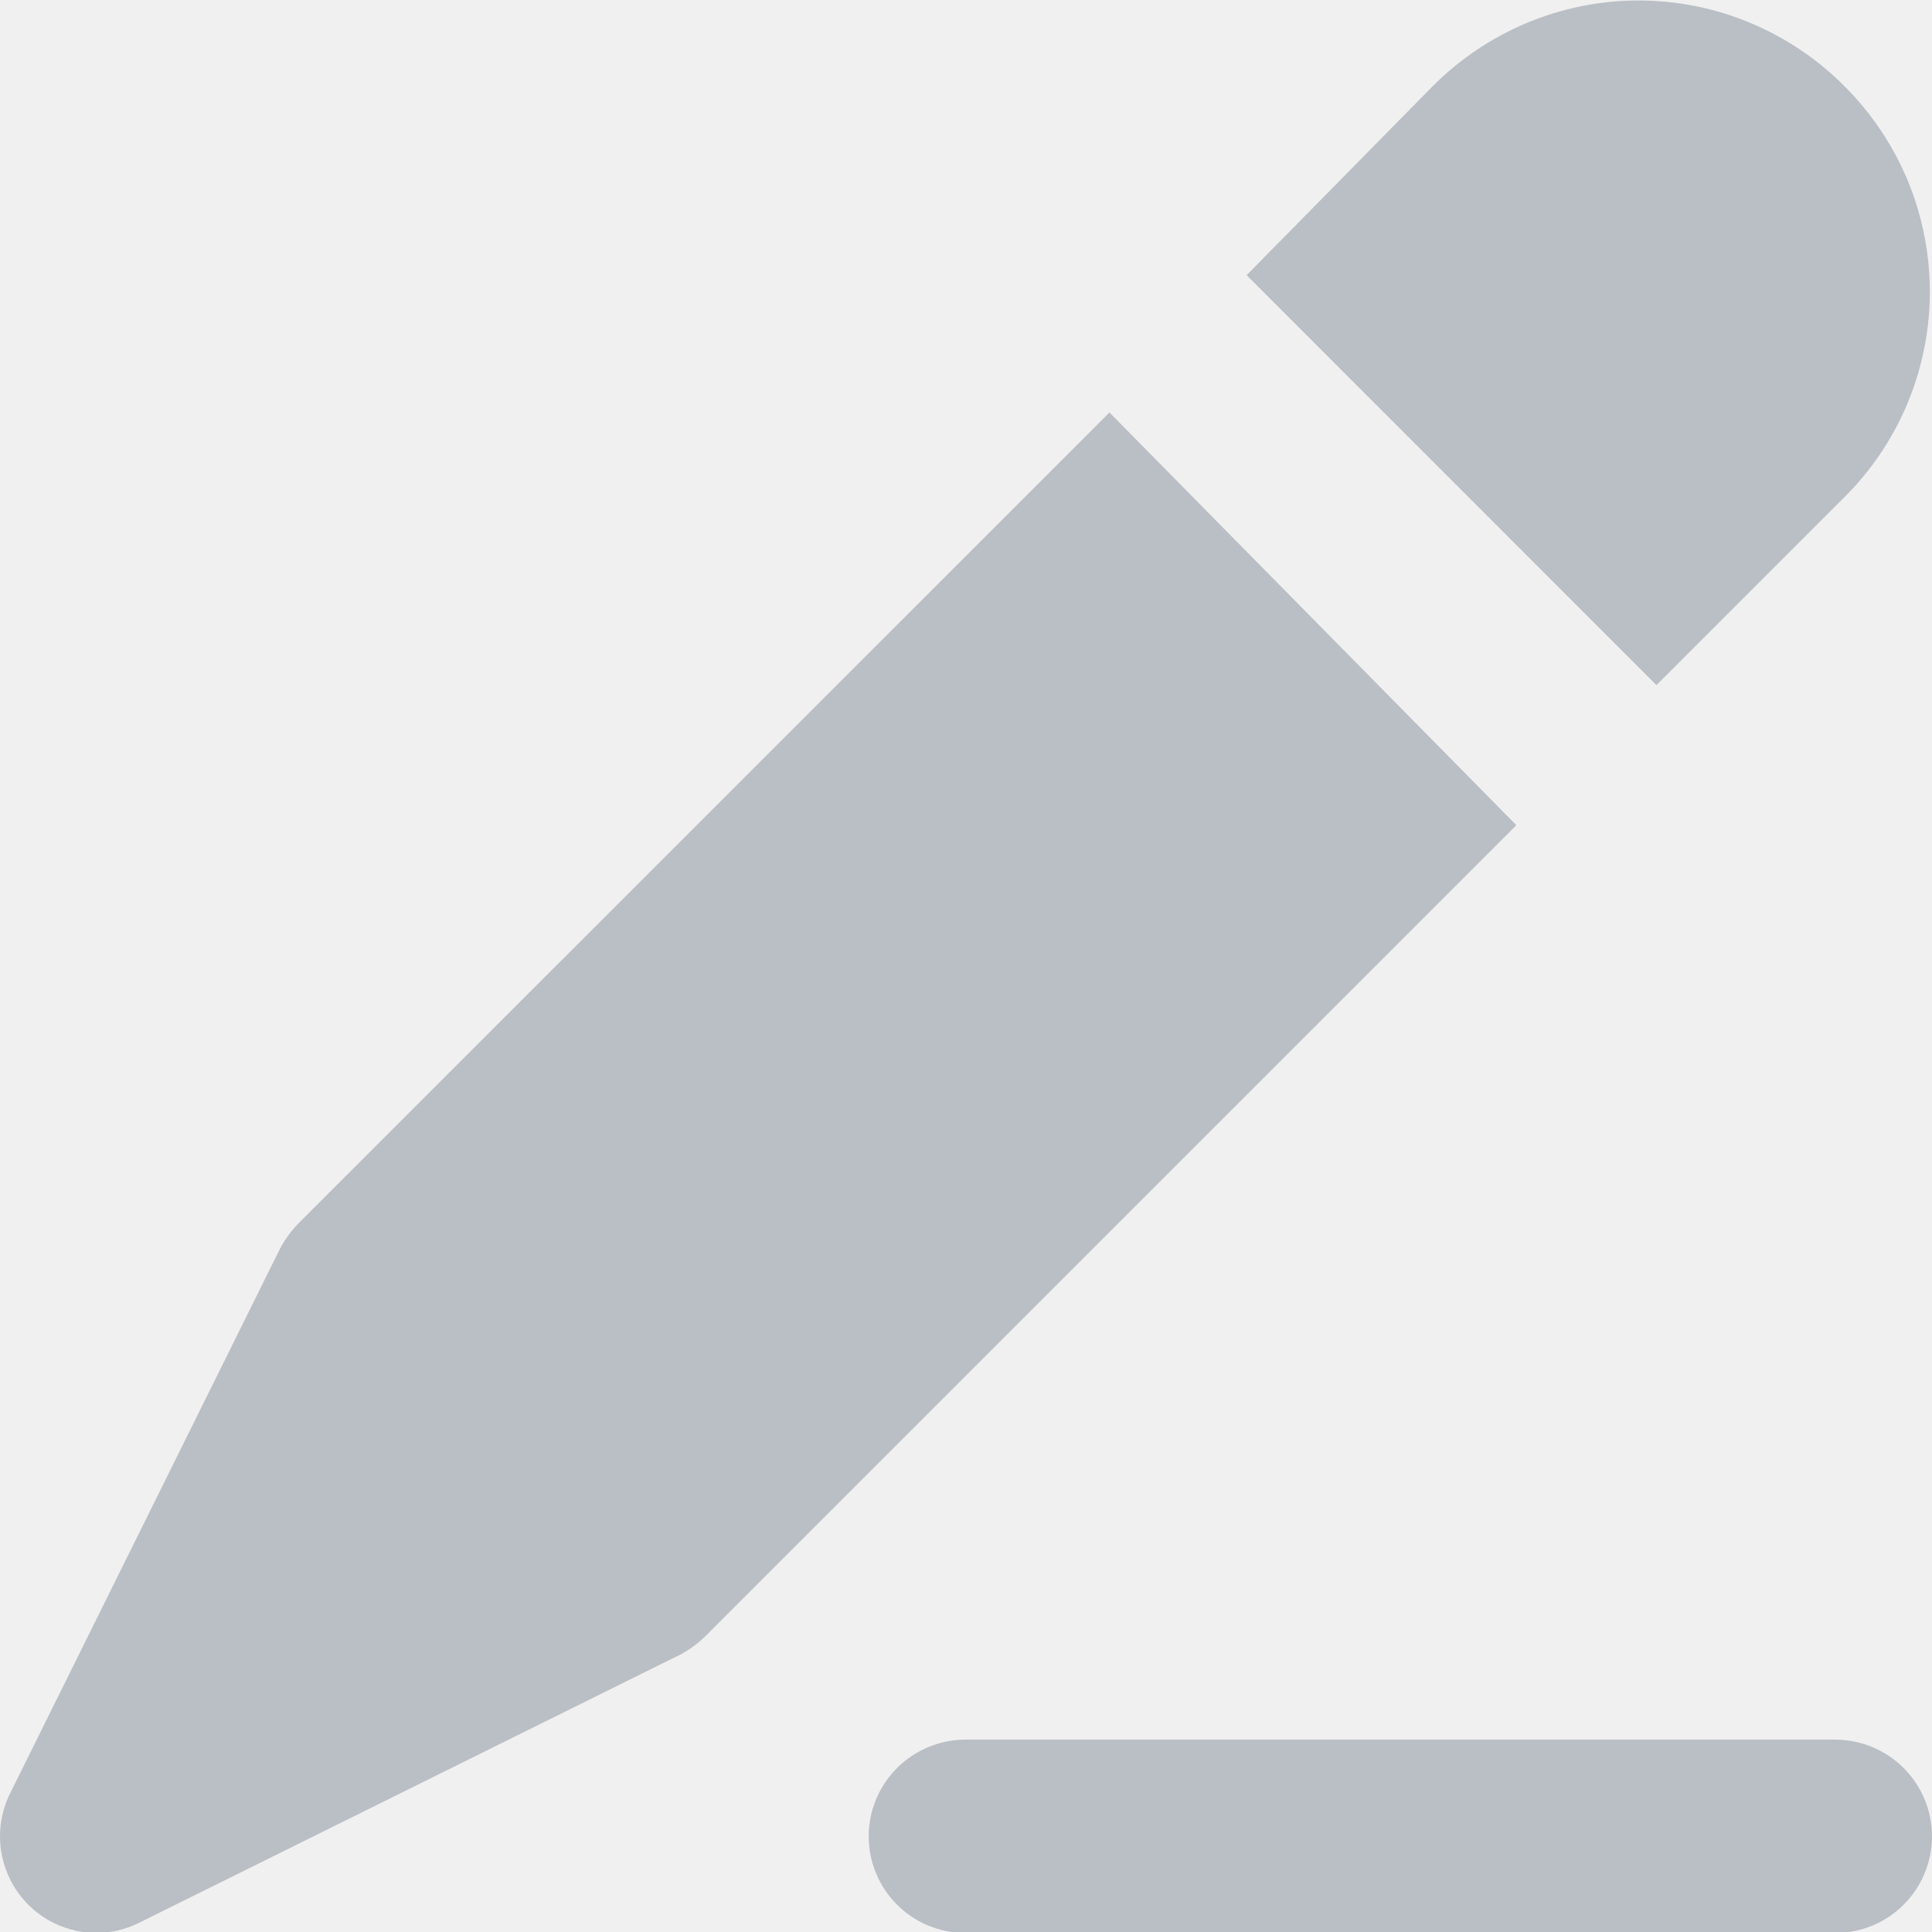
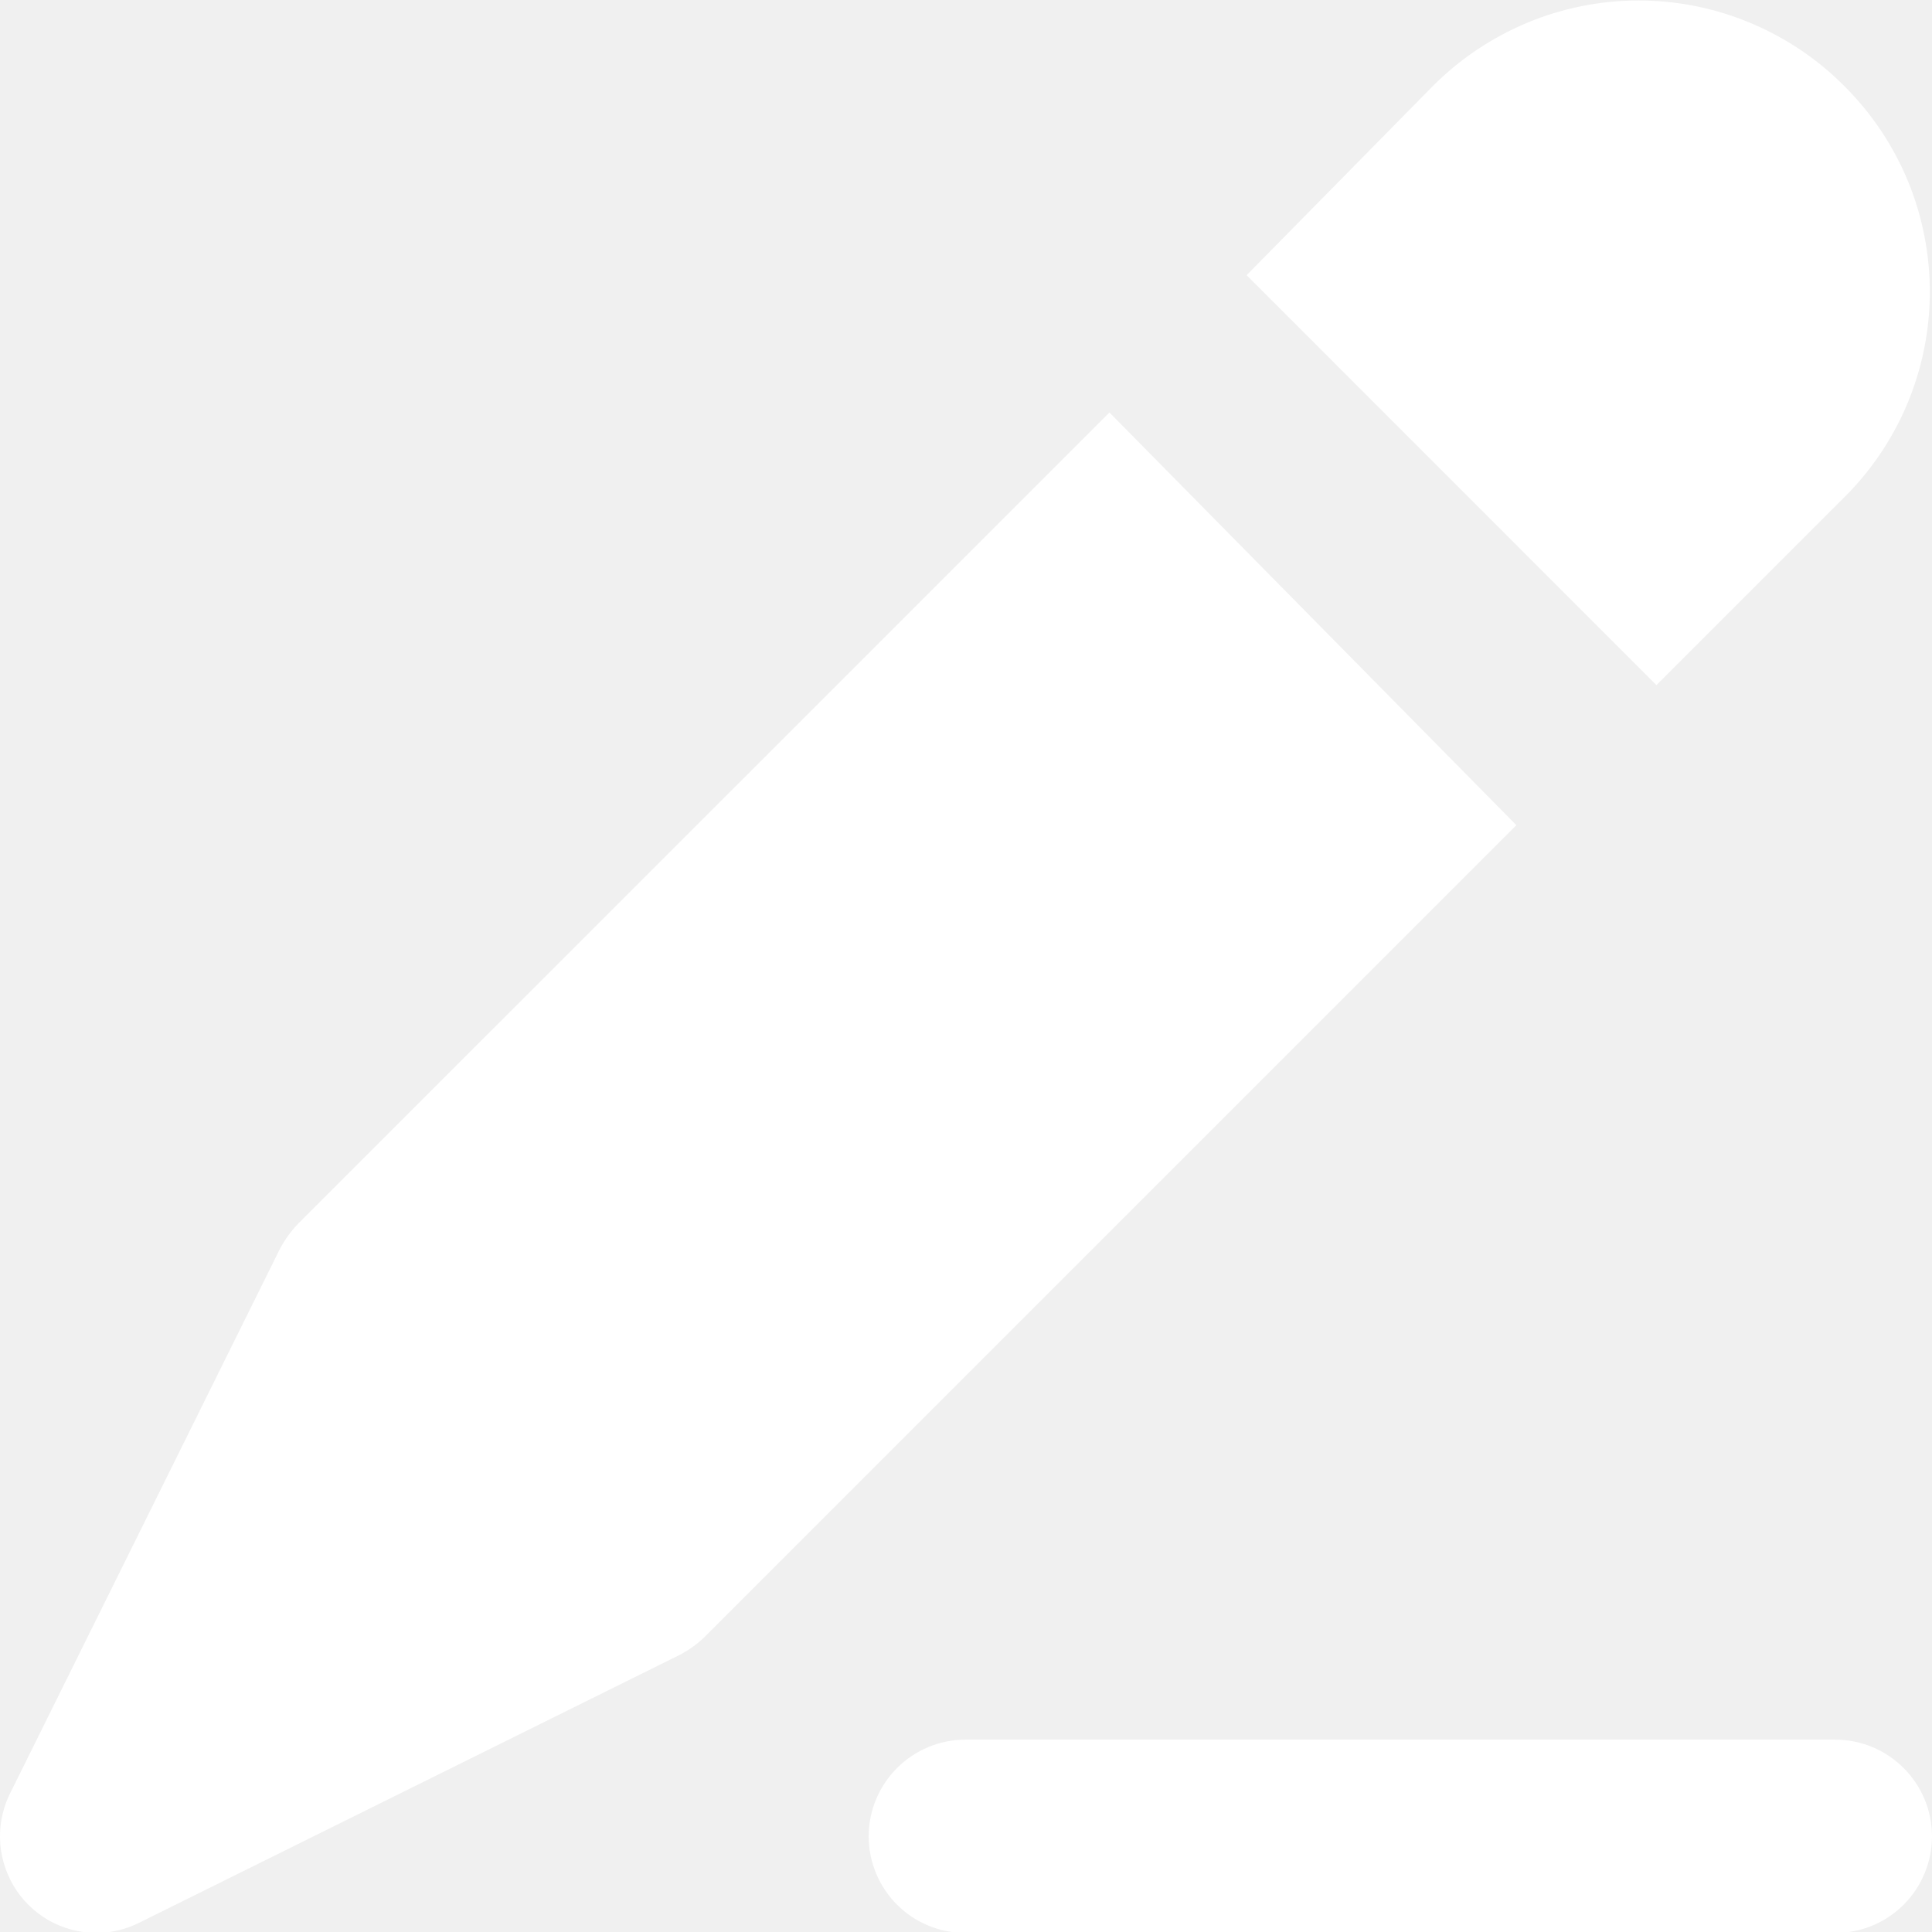
<svg xmlns="http://www.w3.org/2000/svg" width="16" height="16" viewBox="0 0 16 16" fill="none">
-   <path d="M15.279 0.718C15.056 0.492 14.79 0.313 14.496 0.19C14.203 0.067 13.888 0.004 13.57 0.004C13.252 0.004 12.938 0.067 12.644 0.19C12.351 0.313 12.085 0.492 11.861 0.718L10.324 2.279L13.718 5.674L15.255 4.137C15.483 3.915 15.665 3.65 15.79 3.357C15.914 3.065 15.98 2.751 15.982 2.433C15.984 2.115 15.923 1.799 15.803 1.505C15.682 1.211 15.504 0.943 15.279 0.718Z" fill="#BABEC5" />
-   <path d="M9.188 3.416L2.471 10.132C2.411 10.194 2.36 10.264 2.319 10.341L0.094 14.831C0.029 14.953 -0.003 15.088 8.07192e-05 15.226C0.003 15.363 0.042 15.497 0.111 15.615C0.181 15.734 0.281 15.832 0.399 15.901C0.518 15.969 0.653 16.006 0.79 16.008C0.912 16.009 1.033 15.981 1.143 15.928L5.633 13.703C5.71 13.662 5.78 13.611 5.841 13.551L12.558 6.834L9.188 3.416Z" fill="#BABEC5" />
-   <path d="M15.199 16.008H7.995C7.783 16.008 7.579 15.924 7.429 15.774C7.279 15.624 7.194 15.42 7.194 15.208C7.194 14.995 7.279 14.792 7.429 14.642C7.579 14.492 7.783 14.407 7.995 14.407H15.199C15.412 14.407 15.615 14.492 15.765 14.642C15.915 14.792 16 14.995 16 15.208C16 15.42 15.915 15.624 15.765 15.774C15.615 15.924 15.412 16.008 15.199 16.008Z" fill="#BABEC5" />
+   <path d="M15.279 0.718C15.056 0.492 14.79 0.313 14.496 0.19C14.203 0.067 13.888 0.004 13.57 0.004C13.252 0.004 12.938 0.067 12.644 0.19C12.351 0.313 12.085 0.492 11.861 0.718L10.324 2.279L13.718 5.674L15.255 4.137C15.483 3.915 15.665 3.65 15.79 3.357C15.914 3.065 15.98 2.751 15.982 2.433C15.984 2.115 15.923 1.799 15.803 1.505C15.682 1.211 15.504 0.943 15.279 0.718Z" fill="#FFF" />
+   <path d="M9.188 3.416L2.471 10.132C2.411 10.194 2.36 10.264 2.319 10.341L0.094 14.831C0.029 14.953 -0.003 15.088 8.07192e-05 15.226C0.003 15.363 0.042 15.497 0.111 15.615C0.181 15.734 0.281 15.832 0.399 15.901C0.518 15.969 0.653 16.006 0.79 16.008C0.912 16.009 1.033 15.981 1.143 15.928L5.633 13.703C5.71 13.662 5.78 13.611 5.841 13.551L12.558 6.834L9.188 3.416Z" fill="#FFF" />
+   <path d="M15.199 16.008H7.995C7.783 16.008 7.579 15.924 7.429 15.774C7.279 15.624 7.194 15.42 7.194 15.208C7.194 14.995 7.279 14.792 7.429 14.642C7.579 14.492 7.783 14.407 7.995 14.407H15.199C15.412 14.407 15.615 14.492 15.765 14.642C15.915 14.792 16 14.995 16 15.208C16 15.42 15.915 15.624 15.765 15.774C15.615 15.924 15.412 16.008 15.199 16.008Z" fill="#FFF" />
</svg>
